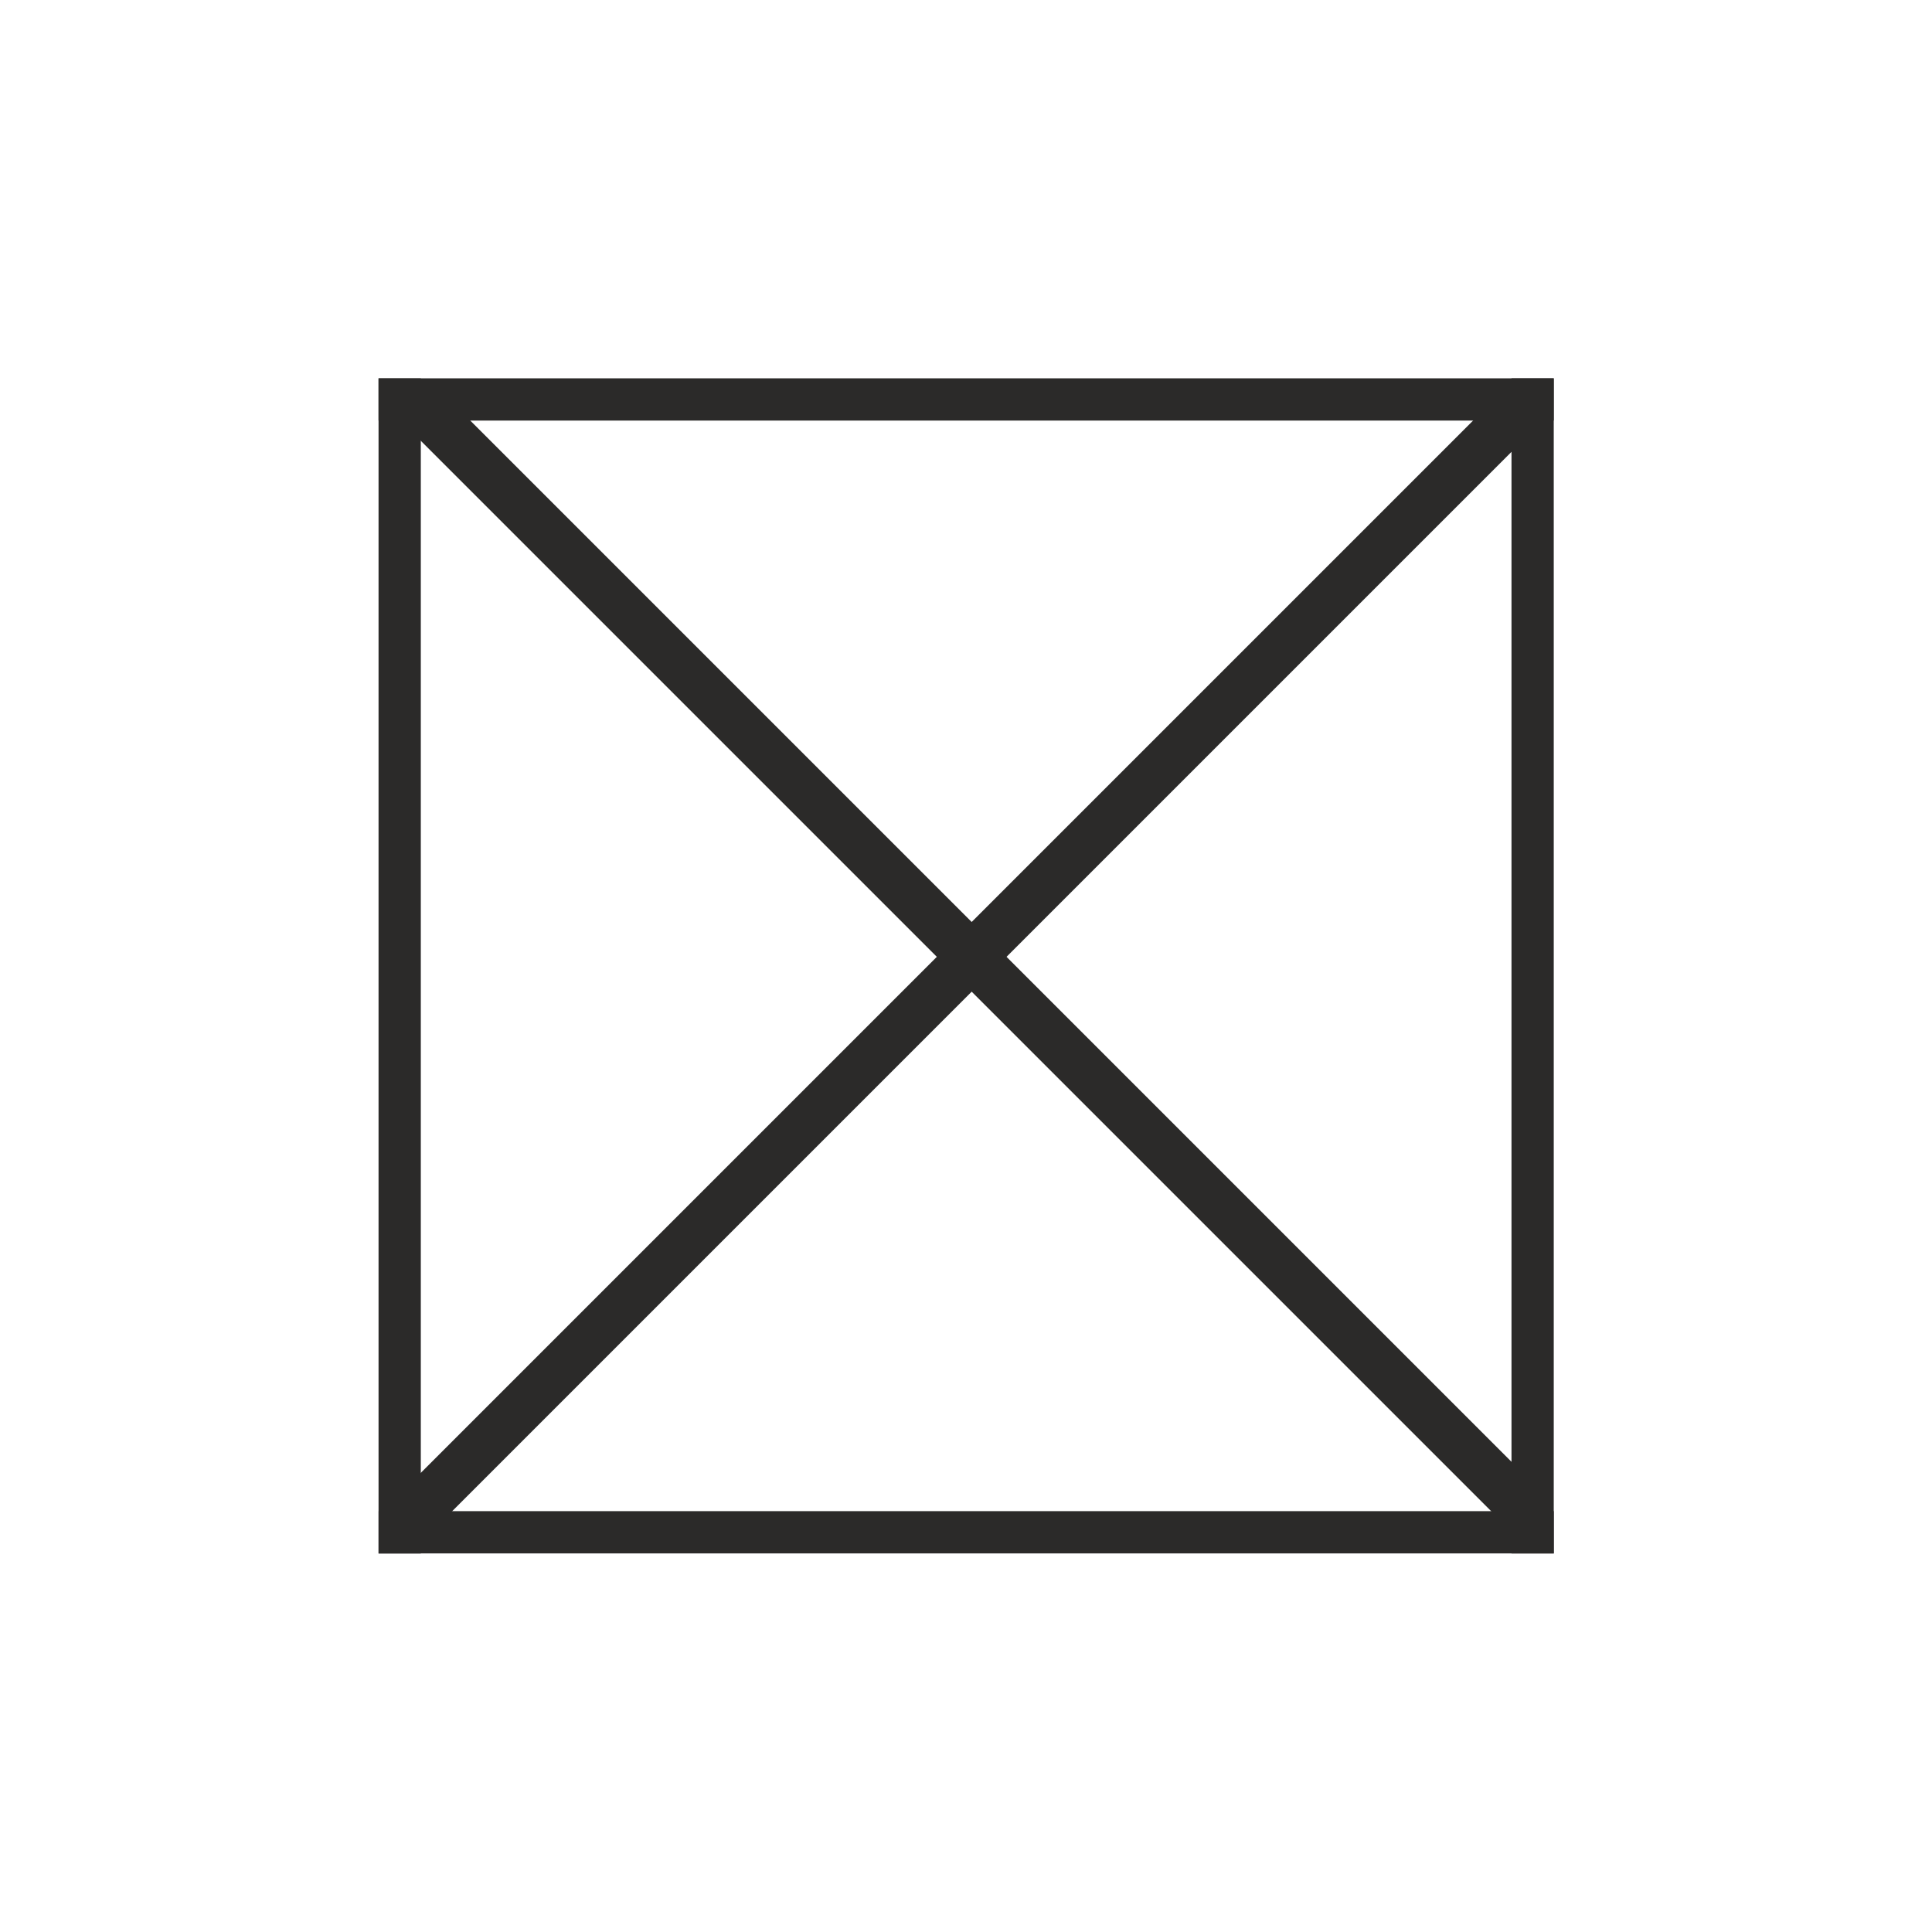
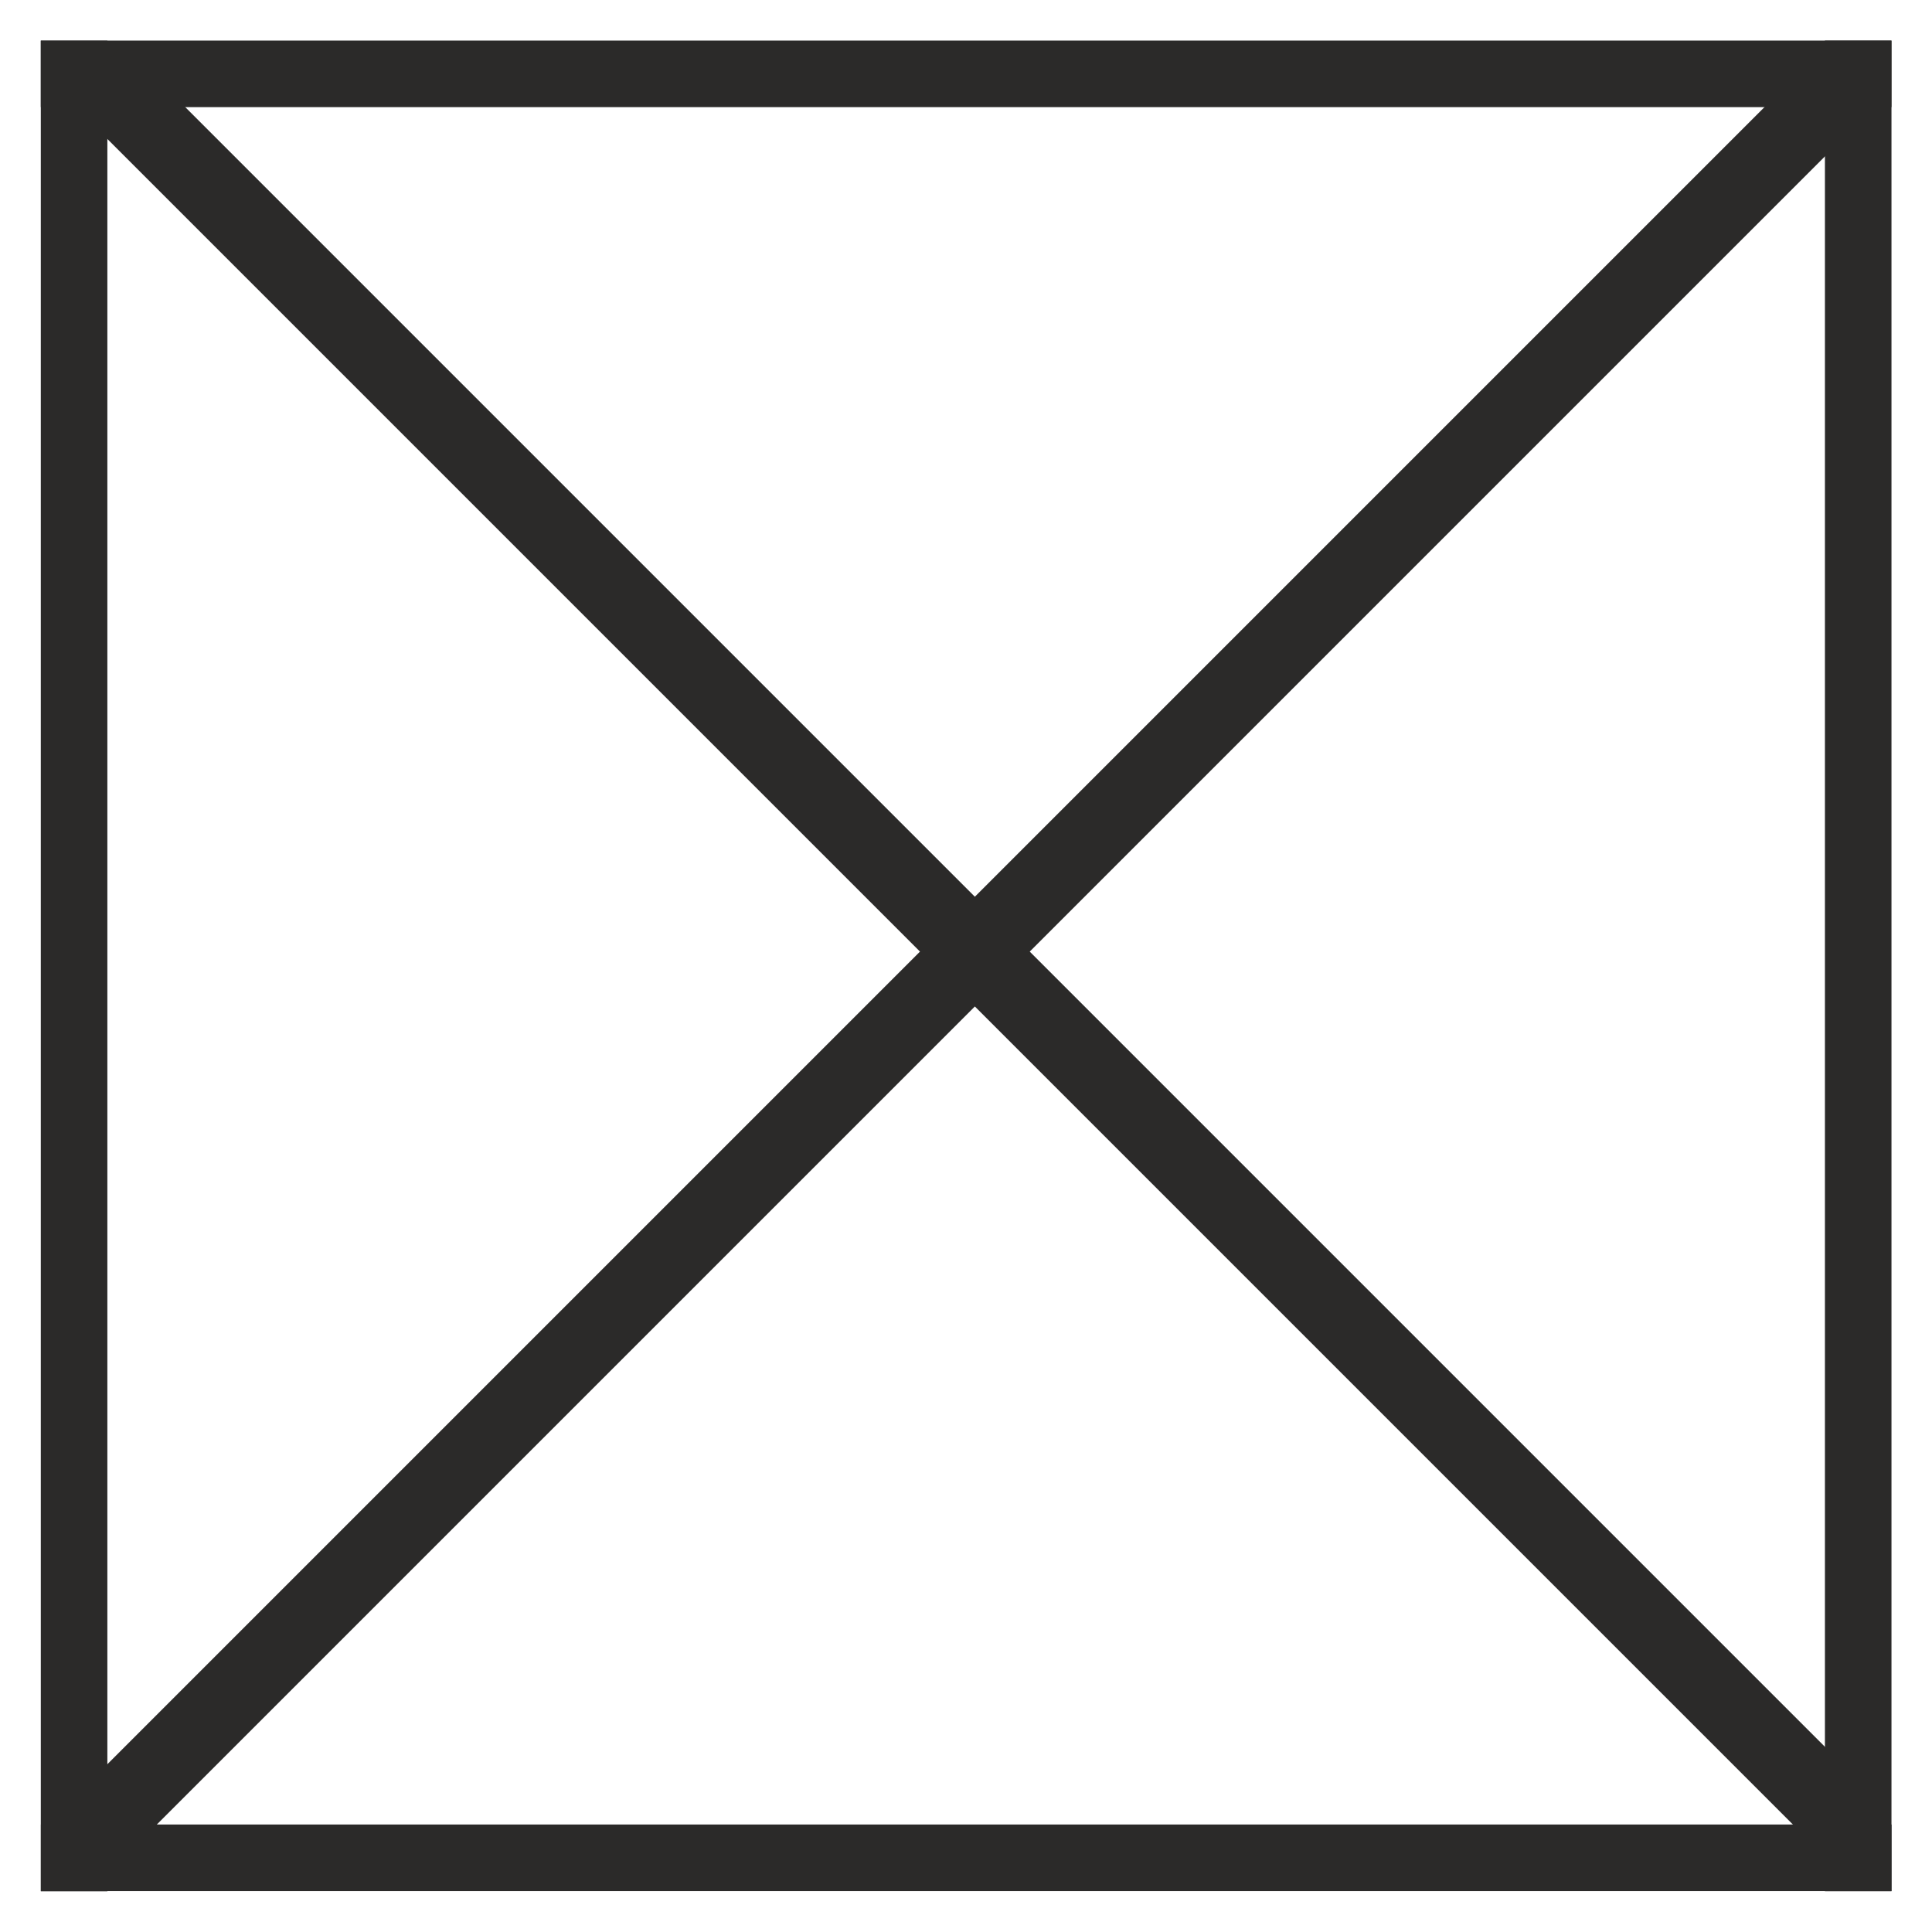
- <svg xmlns="http://www.w3.org/2000/svg" xml:space="preserve" width="8.467mm" height="8.467mm" version="1.1" style="shape-rendering:geometricPrecision; text-rendering:geometricPrecision; image-rendering:optimizeQuality; fill-rule:evenodd; clip-rule:evenodd" viewBox="0 0 846.66 846.66">
+ <svg xmlns="http://www.w3.org/2000/svg" xml:space="preserve" width="8.47mm" height="8.47mm" version="1.1" style="shape-rendering:geometricPrecision; text-rendering:geometricPrecision; image-rendering:optimizeQuality; fill-rule:evenodd; clip-rule:evenodd" viewBox="0 0 847 847">
  <defs>
    <style type="text/css">
   
    .fil0 {fill:#2B2A29}
   
  </style>
  </defs>
  <g id="Layer_x0020_1">
-     <rect class="fil0" x="165.89" y="165.79" width="515" height="18.52" />
-     <rect class="fil0" x="165.91" y="662.23" width="515" height="18.52" />
-     <rect class="fil0" transform="matrix(2.64363E-14 -0.998178 1 2.64845E-14 165.89 680.81)" width="515.94" height="18.52" />
-     <rect class="fil0" transform="matrix(2.64363E-14 -0.998178 1 2.64845E-14 662.38 680.79)" width="515.94" height="18.52" />
-     <rect class="fil0" transform="matrix(0.947979 -0.947979 0.824609 0.824609 173.635 656.223)" width="515.94" height="18.52" />
-     <rect class="fil0" transform="matrix(-0.947979 -0.947979 -0.824609 0.824609 678.005 656.223)" width="515.94" height="18.52" />
+     <rect class="fil0" x="17.89" y="17.79" width="811.33" height="29.18" />
+     <rect class="fil0" x="17.92" y="799.88" width="811.33" height="29.18" />
+     <rect class="fil0" transform="matrix(4.16476E-14 -1.57252 1.5754 4.17236E-14 17.89 829.15)" width="515.94" height="18.52" />
+     <rect class="fil0" transform="matrix(4.16476E-14 -1.57252 1.5754 4.17236E-14 800.058 829.119)" width="515.94" height="18.52" />
+     <rect class="fil0" transform="matrix(1.49344 -1.49344 1.29908 1.29908 30.0915 790.416)" width="515.94" height="18.52" />
+     <rect class="fil0" transform="matrix(-1.49344 -1.49344 -1.29908 1.29908 824.673 790.416)" width="515.94" height="18.52" />
  </g>
</svg>
